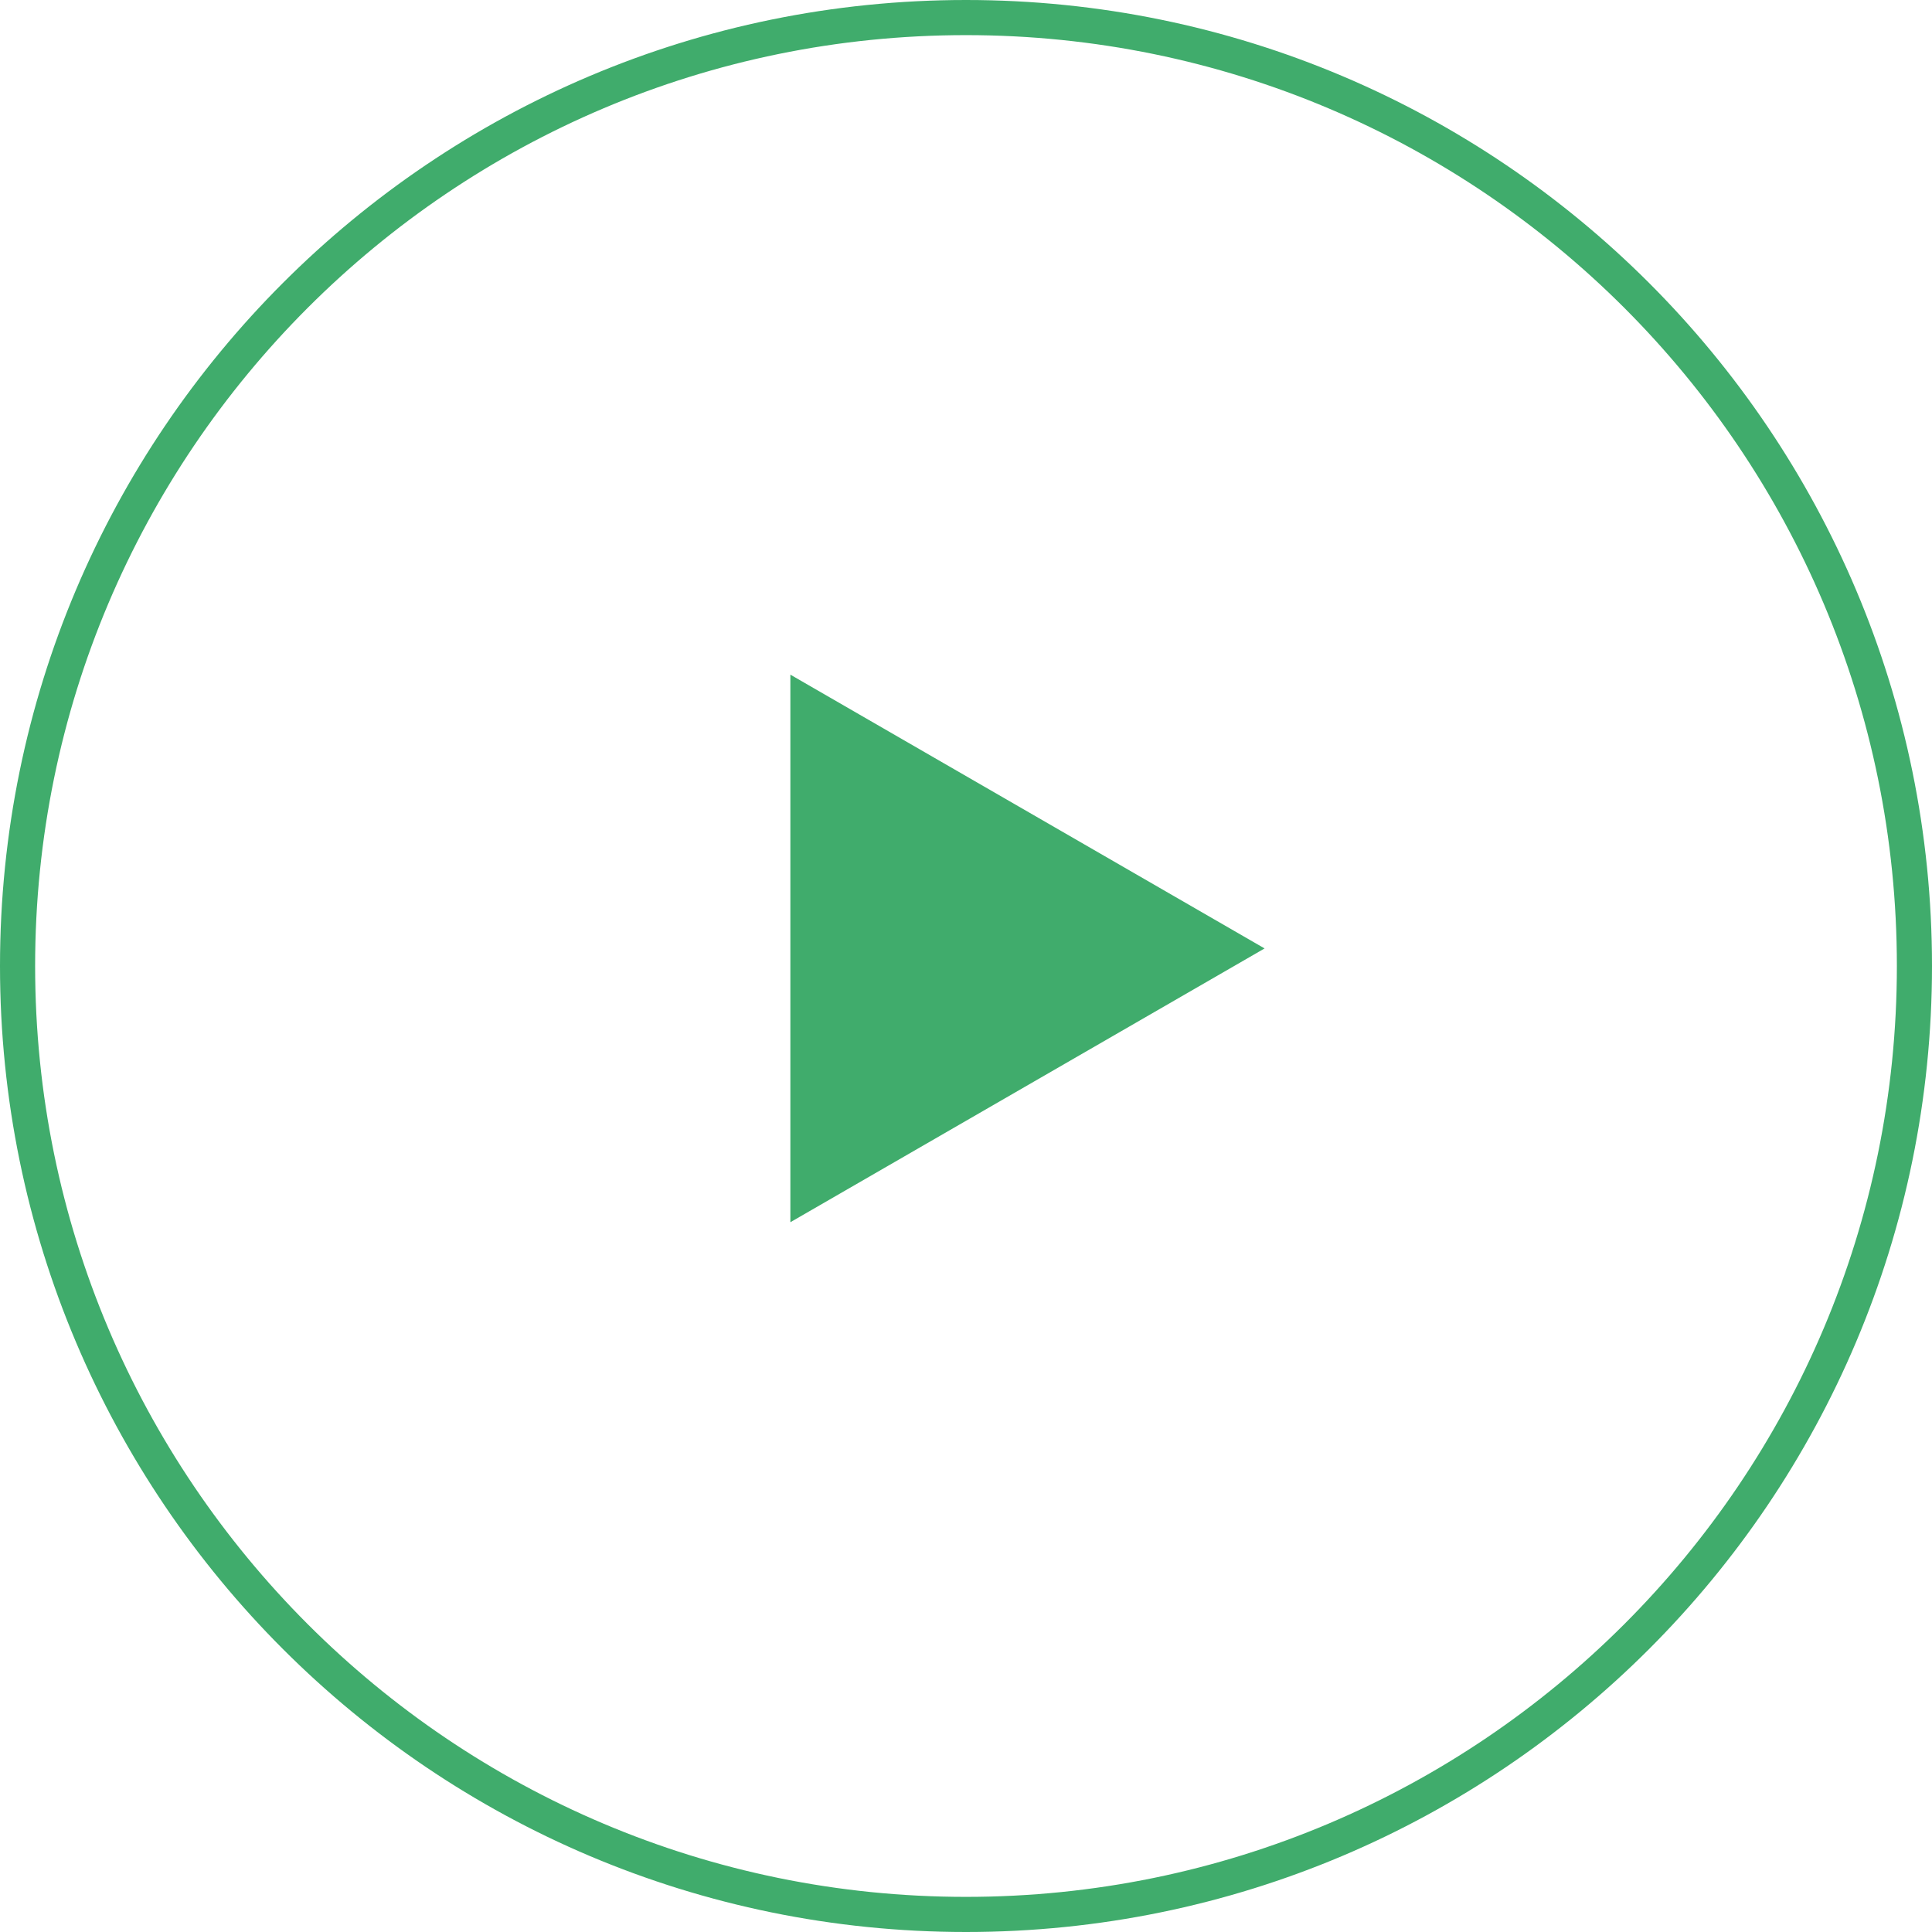
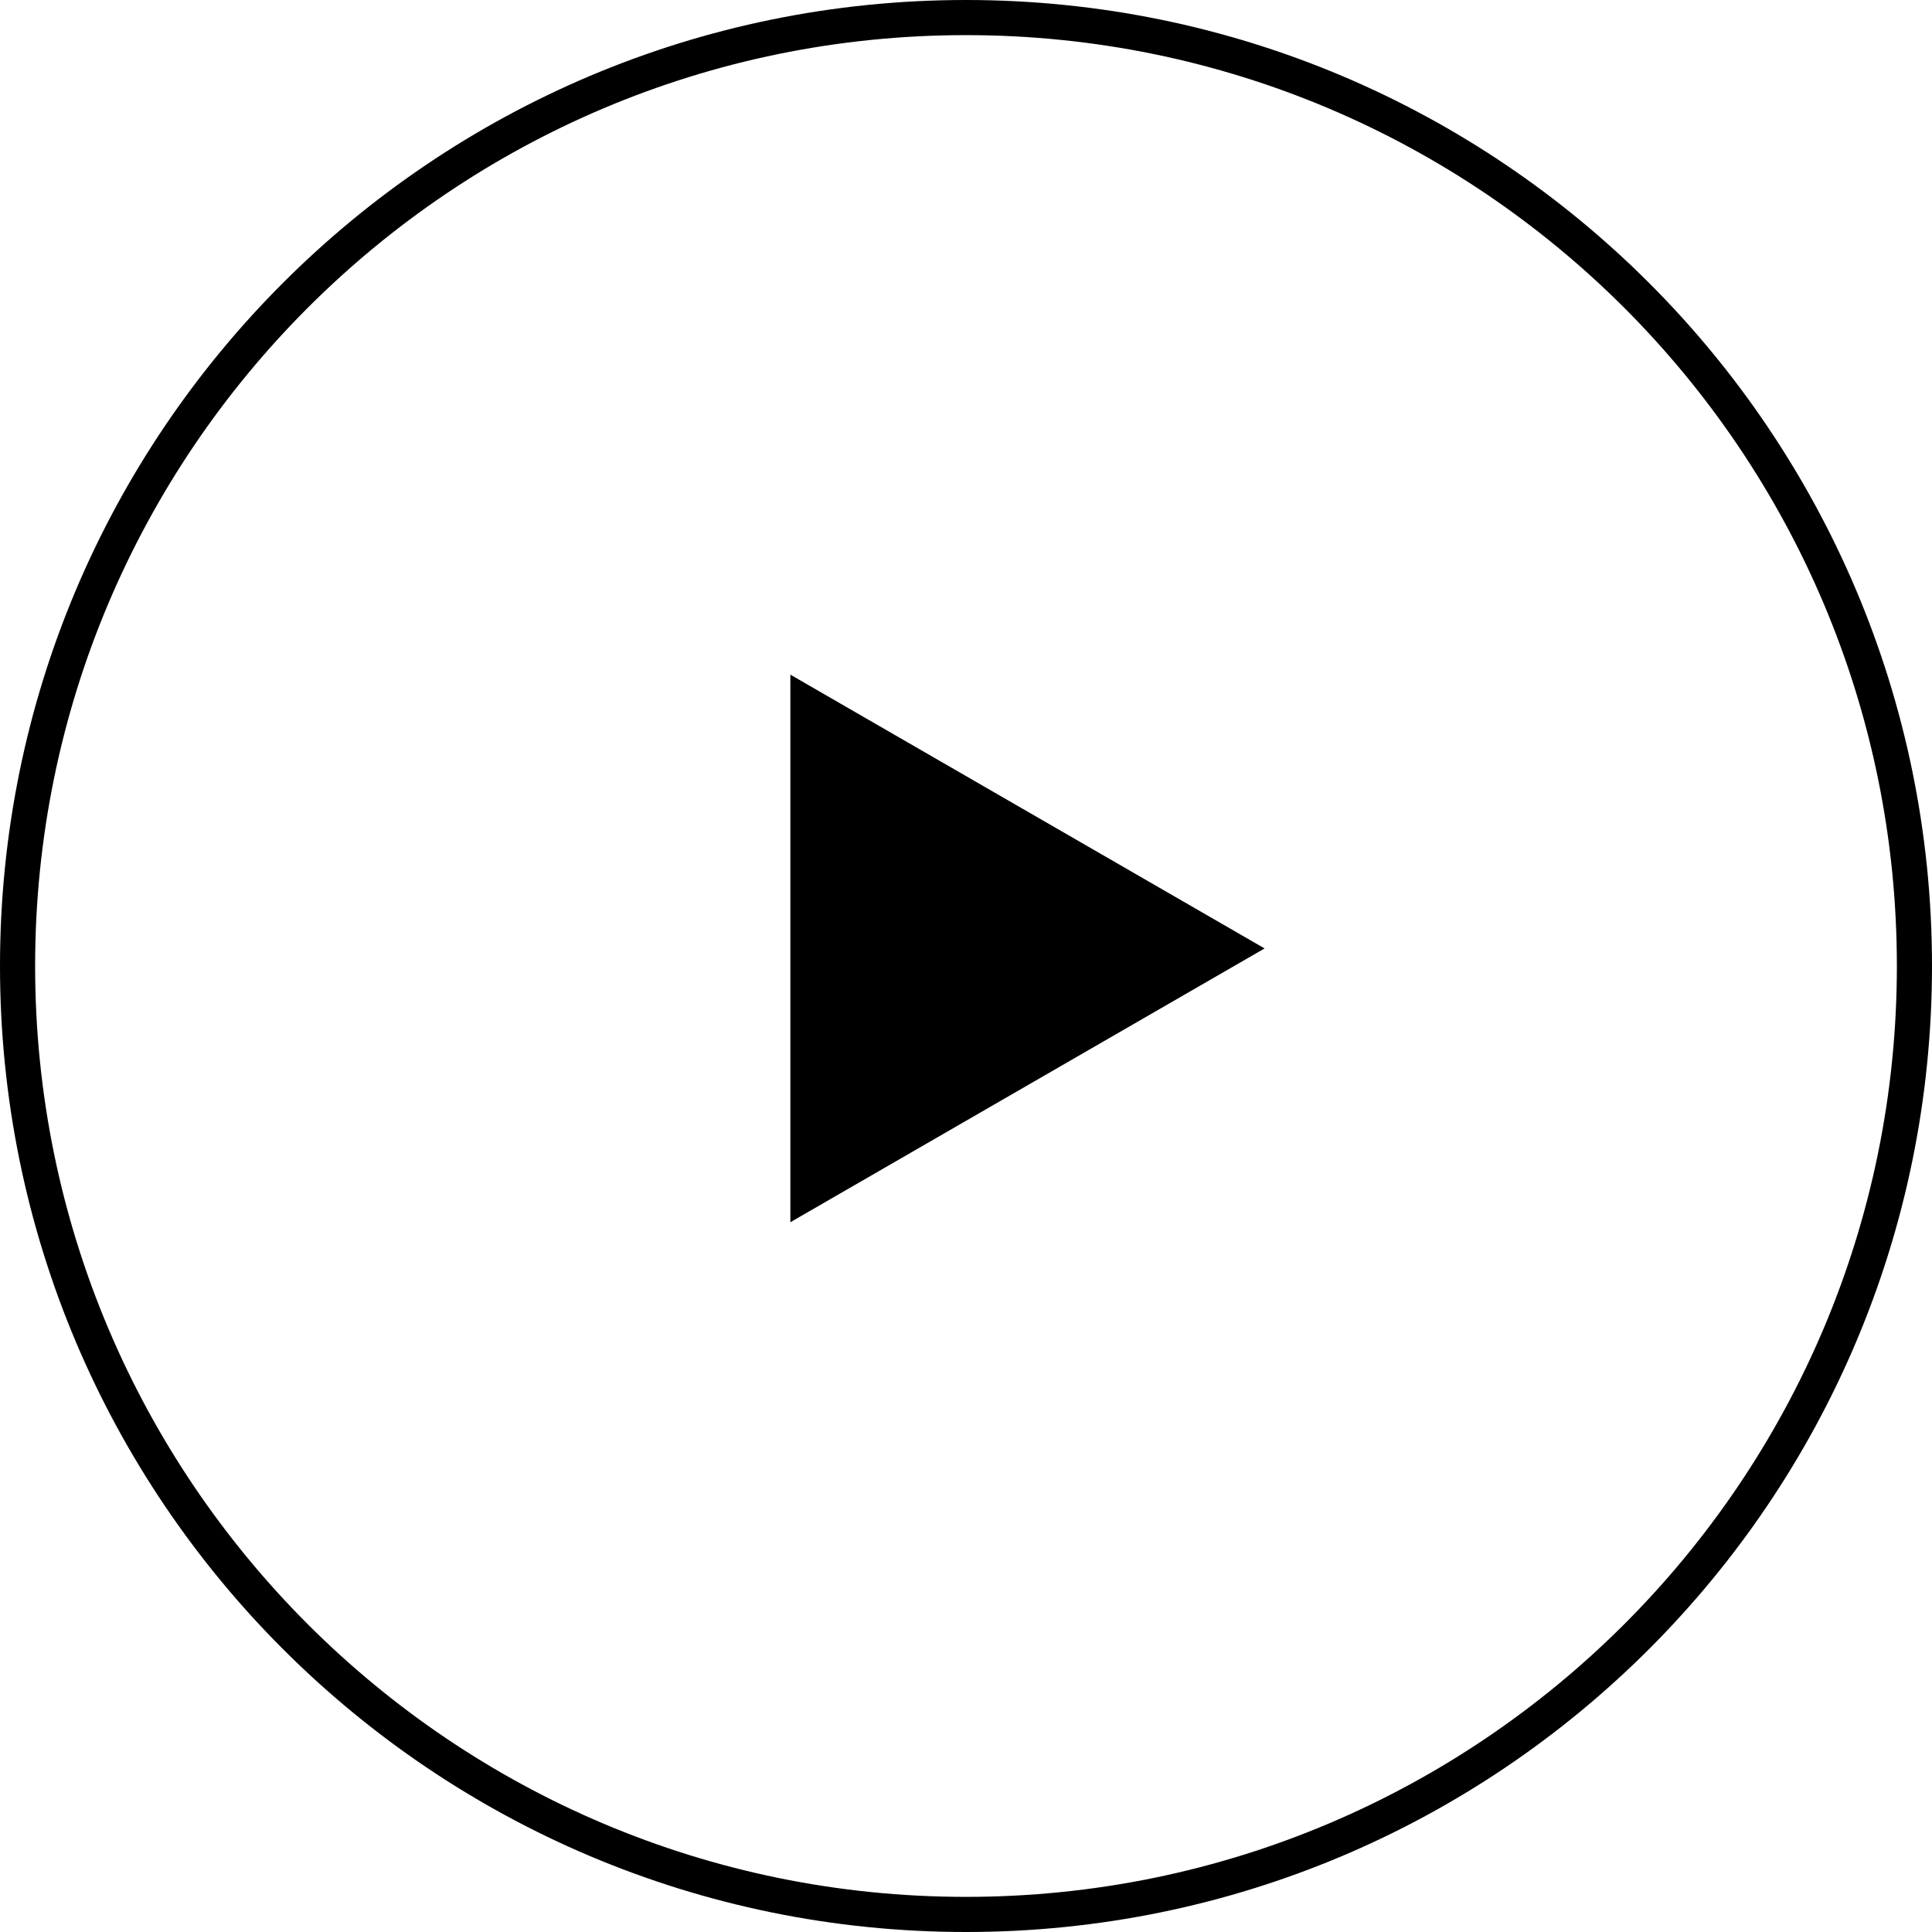
<svg xmlns="http://www.w3.org/2000/svg" width="55" height="55" viewBox="0 0 55 55" fill="none">
-   <circle cx="27.5" cy="27.5" r="27" stroke="#40AC6C" />
-   <path d="M36 27L22.5 34.794L22.5 19.206L36 27Z" fill="#40AC6C" />
+   <circle cx="27.5" cy="27.5" r="27" stroke="currentColor" />
+   <path d="M36 27L22.5 34.794L22.5 19.206L36 27Z" fill="currentColor" />
</svg>
